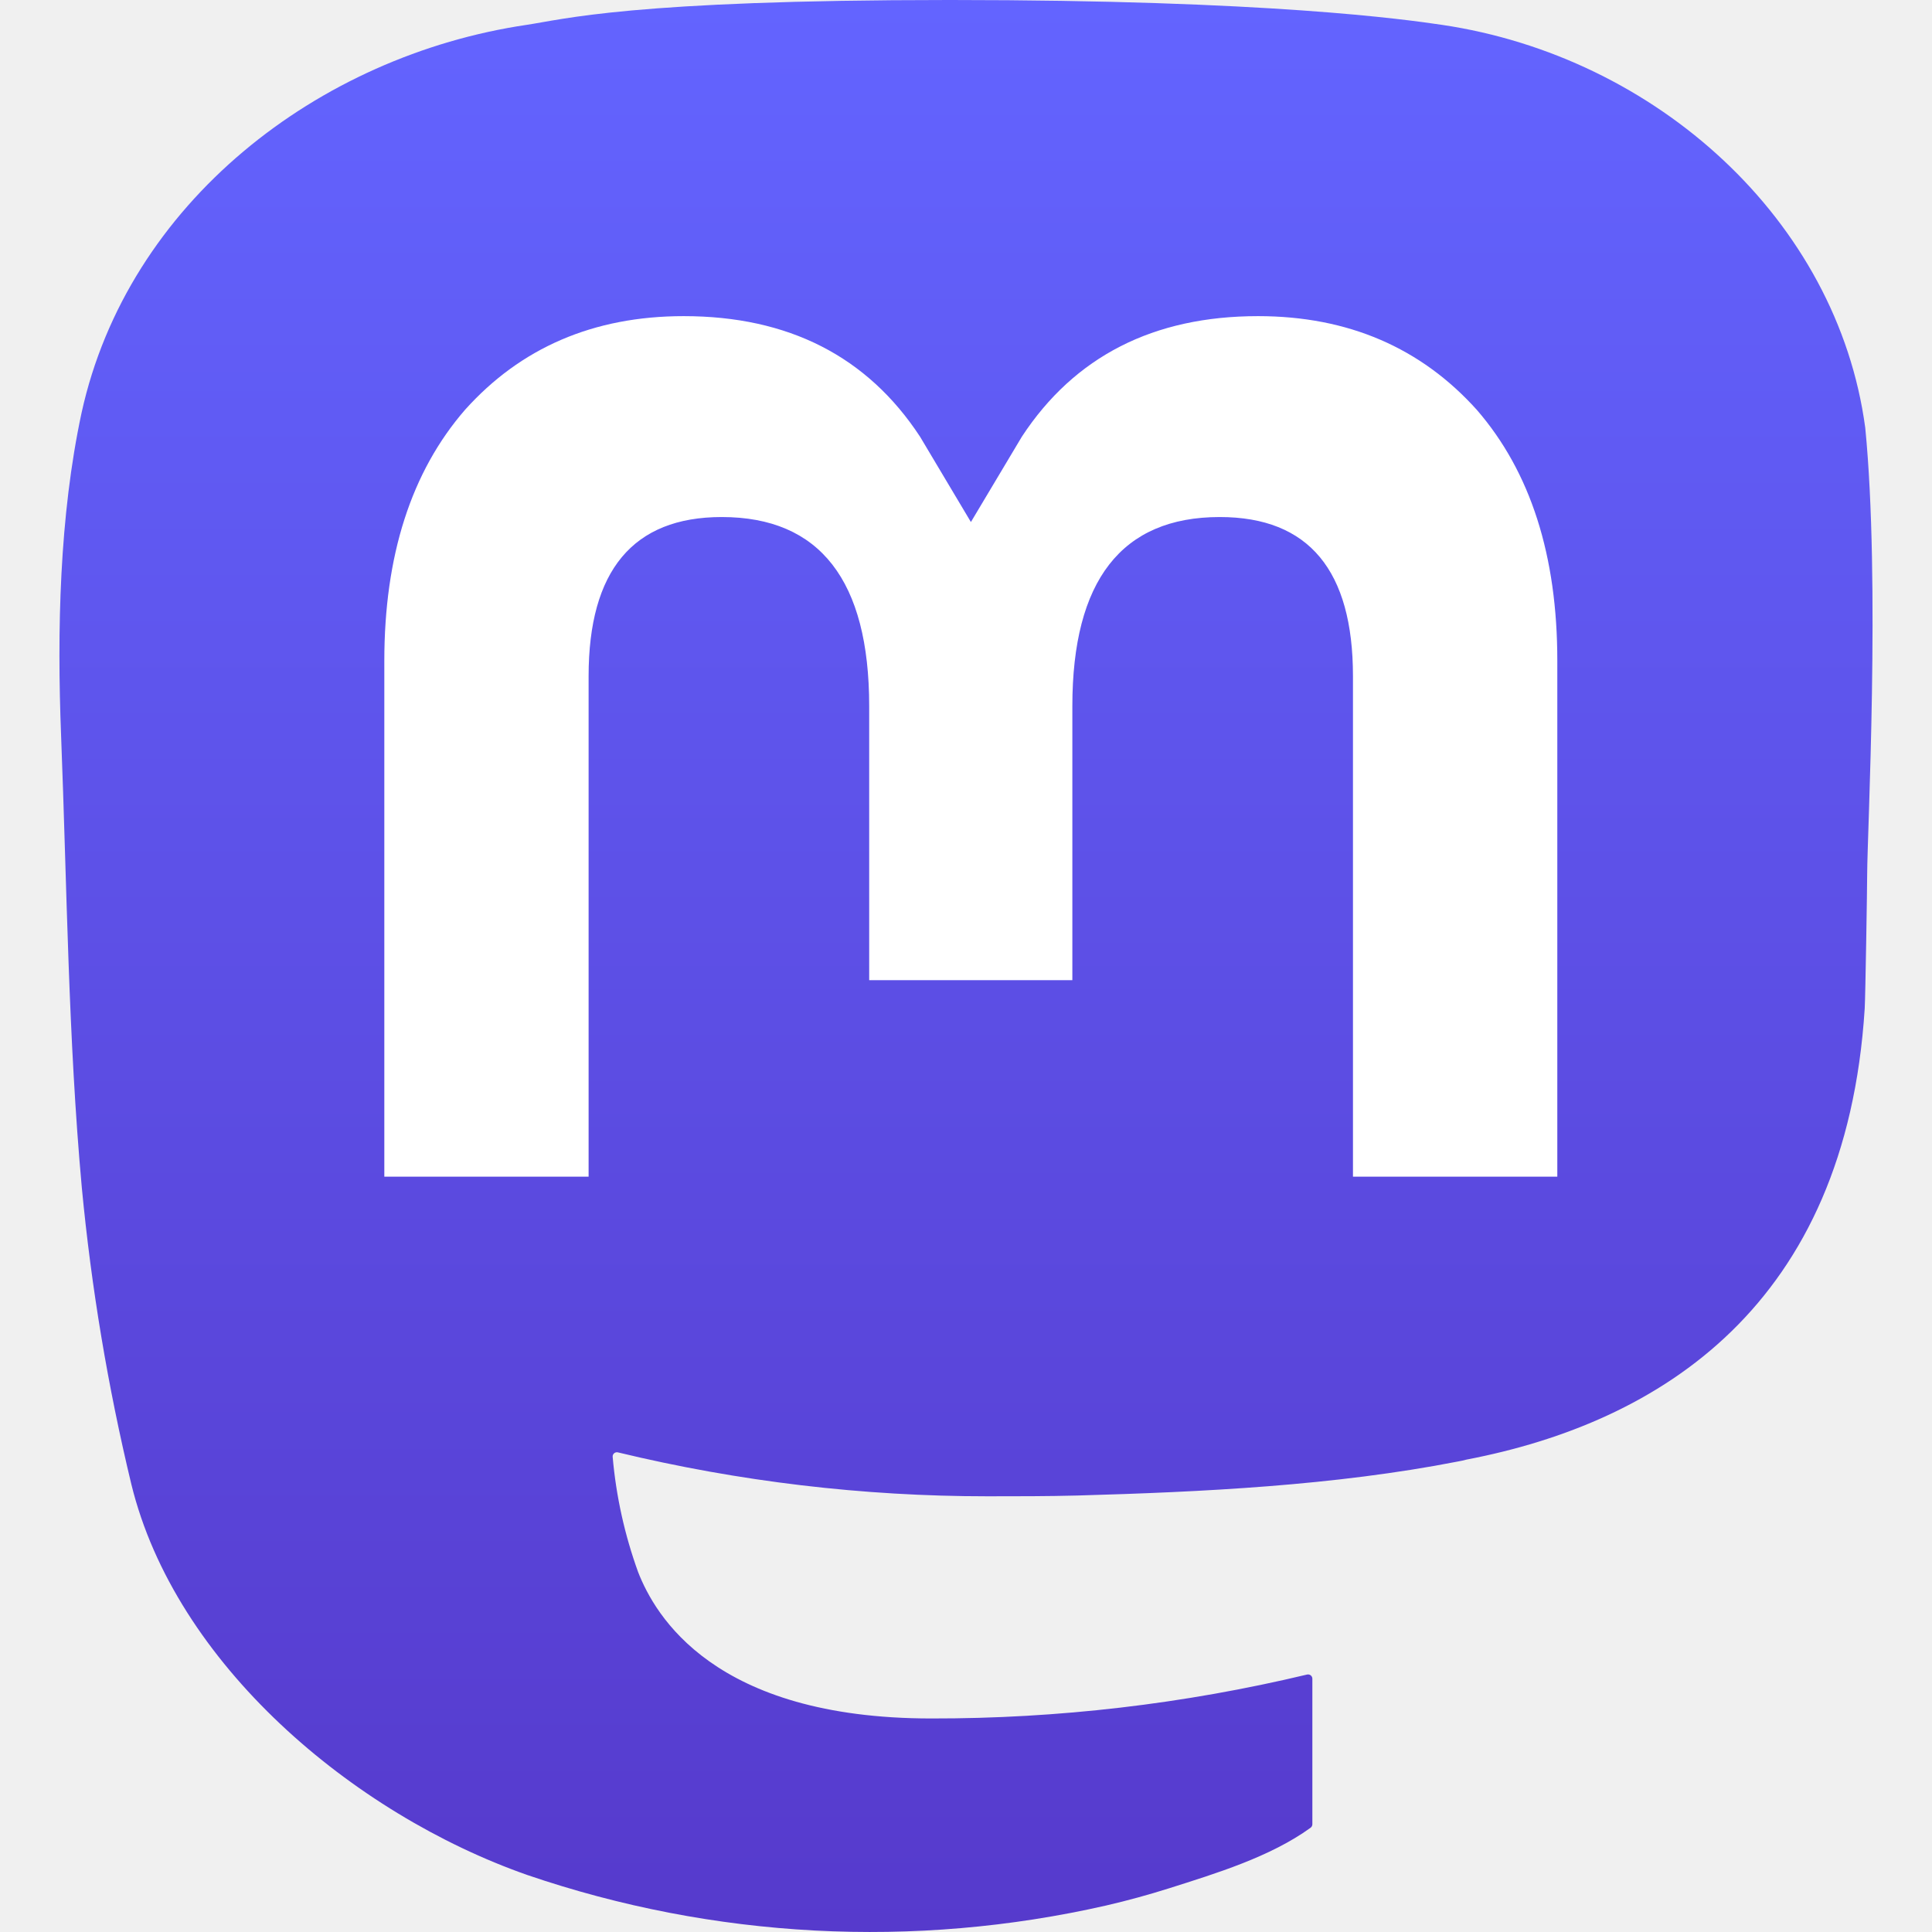
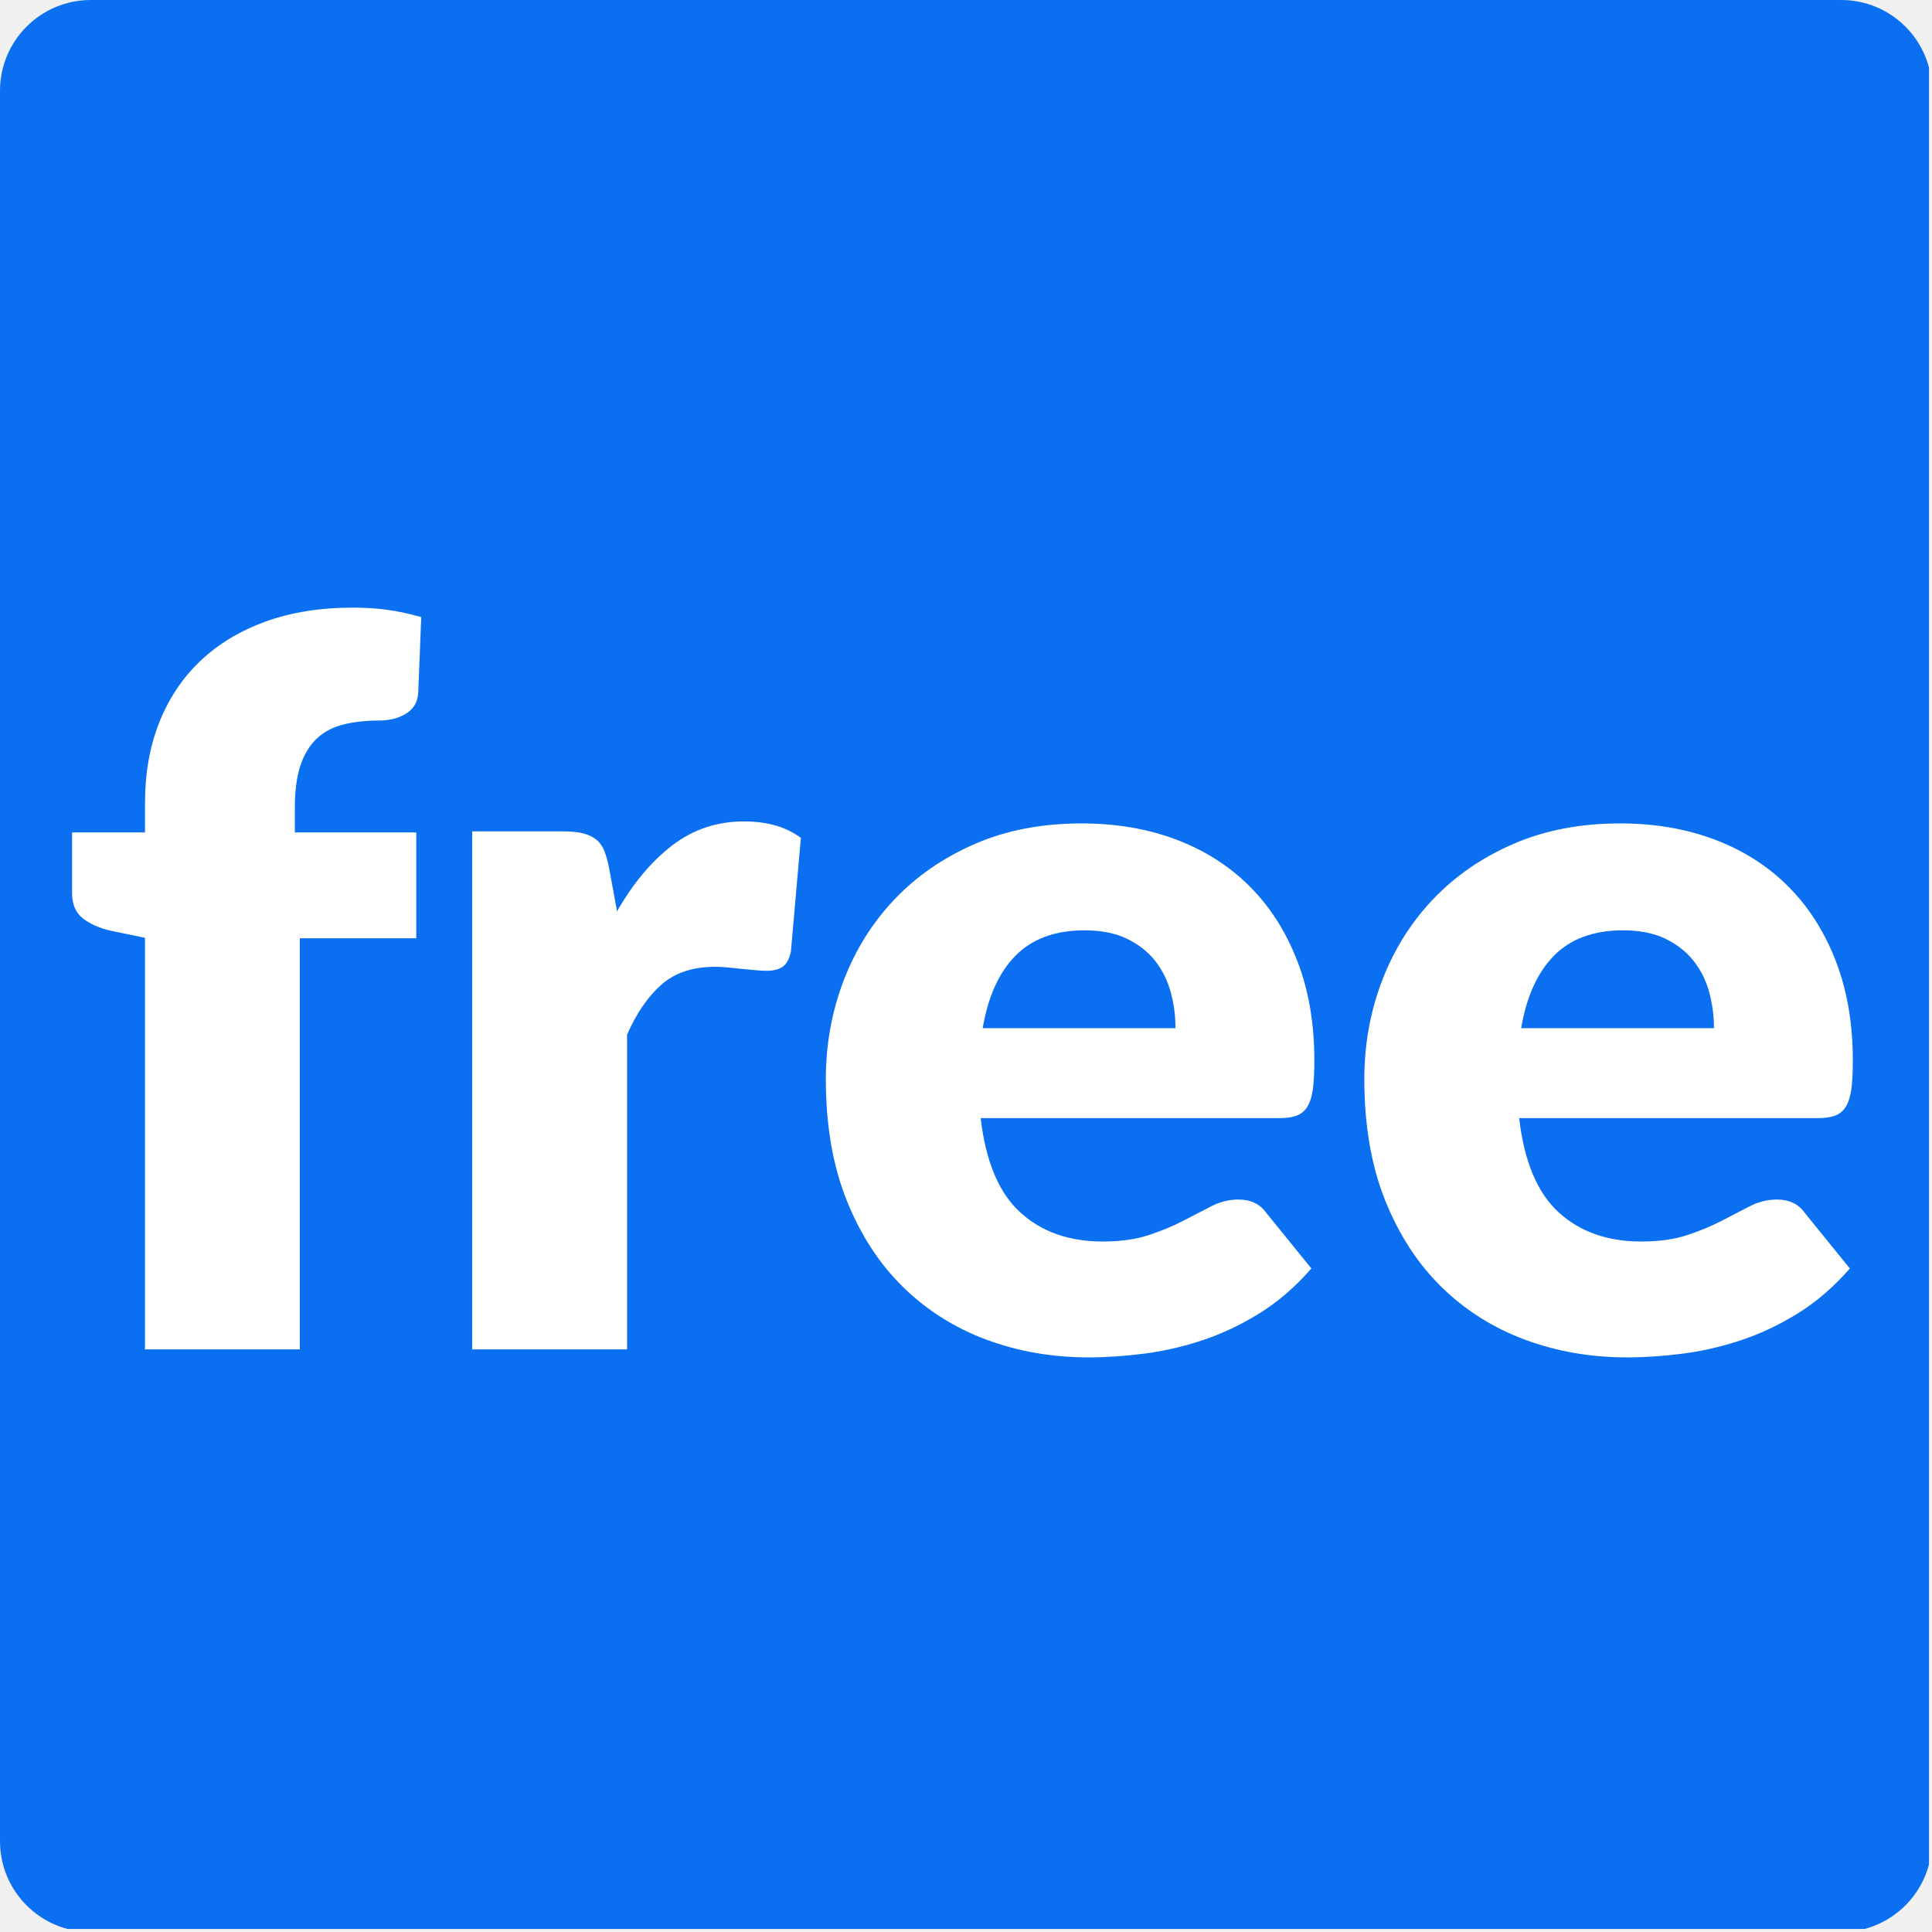
- <svg xmlns="http://www.w3.org/2000/svg" width="65" height="65" viewBox="0 0 61 65" fill="none">
-   <path d="M60.754 14.39C59.814 7.406 53.727 1.903 46.512 0.836C45.294 0.656 40.682 0 29.997 0H29.918C19.23 0 16.937 0.656 15.72 0.836C8.705 1.873 2.299 6.819 0.745 13.885C-0.003 17.365 -0.083 21.224 0.056 24.763C0.254 29.838 0.293 34.905 0.753 39.96C1.072 43.318 1.628 46.648 2.417 49.928C3.894 55.984 9.875 61.024 15.734 63.08C22.008 65.224 28.754 65.58 35.218 64.108C35.929 63.943 36.632 63.751 37.325 63.532C38.897 63.033 40.738 62.474 42.091 61.494C42.11 61.48 42.125 61.462 42.136 61.442C42.147 61.421 42.153 61.399 42.153 61.376V56.477C42.153 56.456 42.148 56.434 42.138 56.415C42.129 56.396 42.115 56.379 42.098 56.365C42.081 56.352 42.061 56.343 42.04 56.338C42.019 56.334 41.997 56.334 41.976 56.338C37.834 57.328 33.59 57.823 29.332 57.816C22.005 57.816 20.034 54.338 19.469 52.891C19.016 51.64 18.727 50.335 18.612 49.009C18.611 48.987 18.615 48.964 18.624 48.944C18.633 48.924 18.647 48.906 18.664 48.892C18.682 48.877 18.702 48.867 18.724 48.863C18.745 48.858 18.768 48.858 18.79 48.864C22.862 49.846 27.037 50.342 31.227 50.341C32.234 50.341 33.239 50.341 34.246 50.315C38.46 50.196 42.901 49.981 47.047 49.171C47.15 49.151 47.253 49.133 47.342 49.106C53.881 47.851 60.104 43.91 60.736 33.93C60.76 33.537 60.819 29.815 60.819 29.407C60.822 28.021 61.265 19.578 60.754 14.39Z" fill="url(#paint0_linear_89_8)" />
-   <path d="M50.394 22.237V39.588H43.519V22.748C43.519 19.203 42.041 17.395 39.036 17.395C35.733 17.395 34.078 19.534 34.078 23.759V32.976H27.243V23.759C27.243 19.534 25.586 17.395 22.282 17.395C19.295 17.395 17.803 19.203 17.803 22.748V39.588H10.93V22.237C10.93 18.692 11.835 15.875 13.645 13.788C15.513 11.705 17.962 10.636 21.003 10.636C24.522 10.636 27.181 11.989 28.954 14.692L30.665 17.563L32.379 14.692C34.152 11.989 36.811 10.636 40.324 10.636C43.362 10.636 45.811 11.705 47.685 13.788C49.493 15.873 50.396 18.69 50.394 22.237Z" fill="white" />
+ <svg xmlns="http://www.w3.org/2000/svg" width="2000" zoomAndPan="magnify" viewBox="0 0 1500 1500" height="2000" preserveAspectRatio="xMidYMid meet" version="1.0">
  <defs>
-     <linearGradient id="paint0_linear_89_8" x1="30.5" y1="0" x2="30.5" y2="65" gradientUnits="userSpaceOnUse">
-       <stop stop-color="#6364FF" />
-       <stop offset="1" stop-color="#563ACC" />
-     </linearGradient>
+     <g />
+     <clipPath id="c36f07aed2">
+       <path d="M 0 0 L 1498 0 L 1498 1498 L 0 1498 Z M 0 0 " clip-rule="nonzero" />
+     </clipPath>
+     <clipPath id="adc8eecea6">
+       <path d="M 70.5 0 L 1429.5 0 C 1468.438 0 1500 31.562 1500 70.5 L 1500 1429.5 C 1500 1468.438 1468.438 1500 1429.5 1500 L 70.5 1500 C 31.562 1500 0 1468.438 0 1429.5 L 0 70.5 C 0 31.562 31.562 0 70.5 0 " clip-rule="nonzero" />
+     </clipPath>
  </defs>
+   <g clip-path="url(#c36f07aed2)">
+     <g clip-path="url(#adc8eecea6)">
+       <path fill="#0a6ff1" d="M 0 0 L 1497.656 0 L 1497.656 1497.656 L 0 1497.656 Z M 0 0 " fill-opacity="1" fill-rule="nonzero" />
+     </g>
+   </g>
+   <g fill="#ffffff" fill-opacity="1">
+     <g transform="translate(42.00419, 1047.671)">
+       <g>
+         <path d="M 70.578 0 L 70.578 -319.562 L 44.219 -325 C 35.164 -327.062 27.859 -330.289 22.297 -334.688 C 16.742 -339.082 13.969 -345.547 13.969 -354.078 L 13.969 -401.391 L 70.578 -401.391 L 70.578 -424.281 C 70.578 -447.289 74.258 -468.102 81.625 -486.719 C 89 -505.332 99.602 -521.227 113.438 -534.406 C 127.27 -547.594 144.141 -557.805 164.047 -565.047 C 183.953 -572.285 206.578 -575.906 231.922 -575.906 C 241.742 -575.906 250.789 -575.32 259.062 -574.156 C 267.332 -573 275.992 -571.129 285.047 -568.547 L 282.719 -509.984 C 282.457 -505.848 281.422 -502.422 279.609 -499.703 C 277.805 -496.992 275.414 -494.797 272.438 -493.109 C 269.469 -491.43 266.301 -490.203 262.938 -489.422 C 259.582 -488.648 256.223 -488.266 252.859 -488.266 C 242.254 -488.266 232.816 -487.227 224.547 -485.156 C 216.273 -483.094 209.359 -479.41 203.797 -474.109 C 198.242 -468.805 194.039 -461.82 191.188 -453.156 C 188.344 -444.5 186.922 -433.578 186.922 -420.391 L 186.922 -401.391 L 281.172 -401.391 L 281.172 -319.172 L 190.812 -319.172 L 190.812 0 Z M 70.578 0 " />
+       </g>
+     </g>
+   </g>
+   <g fill="#ffffff" fill-opacity="1">
+     <g transform="translate(325.8881, 1047.671)">
+       <g>
+         <path d="M 153.188 -340.125 C 165.594 -361.832 179.875 -378.891 196.031 -391.297 C 212.195 -403.711 230.754 -409.922 251.703 -409.922 C 269.797 -409.922 284.531 -405.656 295.906 -397.125 L 288.156 -308.703 C 286.863 -303.016 284.727 -299.133 281.75 -297.062 C 278.781 -295 274.707 -293.969 269.531 -293.969 C 267.469 -293.969 264.754 -294.098 261.391 -294.359 C 258.023 -294.617 254.531 -294.941 250.906 -295.328 C 247.289 -295.711 243.609 -296.098 239.859 -296.484 C 236.117 -296.867 232.695 -297.062 229.594 -297.062 C 212.008 -297.062 197.977 -292.406 187.5 -283.094 C 177.031 -273.789 168.18 -260.867 160.953 -244.328 L 160.953 0 L 40.719 0 L 40.719 -402.172 L 112.078 -402.172 C 118.023 -402.172 123 -401.648 127 -400.609 C 131.008 -399.578 134.375 -397.961 137.094 -395.766 C 139.812 -393.566 141.879 -390.656 143.297 -387.031 C 144.723 -383.414 145.953 -379.023 146.984 -373.859 Z M 153.188 -340.125 " />
+       </g>
+     </g>
+   </g>
+   <g fill="#ffffff" fill-opacity="1">
+     <g transform="translate(621.7944, 1047.671)">
+       <g>
+         <path d="M 290.859 -249.375 C 290.859 -258.938 289.629 -268.238 287.172 -277.281 C 284.723 -286.332 280.719 -294.41 275.156 -301.516 C 269.602 -308.629 262.301 -314.383 253.25 -318.781 C 244.195 -323.176 233.207 -325.375 220.281 -325.375 C 197.531 -325.375 179.691 -318.848 166.766 -305.797 C 153.836 -292.742 145.305 -273.938 141.172 -249.375 Z M 139.609 -179.562 C 143.492 -145.945 153.707 -121.578 170.25 -106.453 C 186.801 -91.328 208.133 -83.766 234.25 -83.766 C 248.207 -83.766 260.227 -85.445 270.312 -88.812 C 280.395 -92.176 289.379 -95.926 297.266 -100.062 C 305.148 -104.195 312.391 -107.941 318.984 -111.297 C 325.578 -114.66 332.492 -116.344 339.734 -116.344 C 349.297 -116.344 356.535 -112.852 361.453 -105.875 L 396.359 -62.828 C 383.941 -48.609 370.555 -37.035 356.203 -28.109 C 341.859 -19.191 327.125 -12.211 312 -7.172 C 296.875 -2.129 281.75 1.359 266.625 3.297 C 251.5 5.234 237.086 6.203 223.391 6.203 C 195.203 6.203 168.758 1.613 144.062 -7.562 C 119.375 -16.738 97.785 -30.375 79.297 -48.469 C 60.816 -66.57 46.211 -89.066 35.484 -115.953 C 24.754 -142.848 19.391 -174.133 19.391 -209.812 C 19.391 -236.695 23.977 -262.16 33.156 -286.203 C 42.332 -310.254 55.516 -331.328 72.703 -349.422 C 89.898 -367.523 110.711 -381.875 135.141 -392.469 C 159.578 -403.07 187.18 -408.375 217.953 -408.375 C 244.586 -408.375 268.957 -404.234 291.062 -395.953 C 313.164 -387.68 332.164 -375.66 348.062 -359.891 C 363.969 -344.117 376.379 -324.789 385.297 -301.906 C 394.211 -279.031 398.672 -253.113 398.672 -224.156 C 398.672 -215.113 398.285 -207.742 397.516 -202.047 C 396.742 -196.359 395.32 -191.832 393.25 -188.469 C 391.176 -185.113 388.395 -182.789 384.906 -181.5 C 381.414 -180.207 376.957 -179.562 371.531 -179.562 Z M 139.609 -179.562 " />
+       </g>
+     </g>
+   </g>
+   <g fill="#ffffff" fill-opacity="1">
+     <g transform="translate(1039.864, 1047.671)">
+       <g>
+         <path d="M 290.859 -249.375 C 290.859 -258.938 289.629 -268.238 287.172 -277.281 C 284.723 -286.332 280.719 -294.41 275.156 -301.516 C 269.602 -308.629 262.301 -314.383 253.25 -318.781 C 244.195 -323.176 233.207 -325.375 220.281 -325.375 C 197.531 -325.375 179.691 -318.848 166.766 -305.797 C 153.836 -292.742 145.305 -273.938 141.172 -249.375 Z M 139.609 -179.562 C 143.492 -145.945 153.707 -121.578 170.25 -106.453 C 186.801 -91.328 208.133 -83.766 234.25 -83.766 C 248.207 -83.766 260.227 -85.445 270.312 -88.812 C 280.395 -92.176 289.379 -95.926 297.266 -100.062 C 305.148 -104.195 312.391 -107.941 318.984 -111.297 C 325.578 -114.66 332.492 -116.344 339.734 -116.344 C 349.297 -116.344 356.535 -112.852 361.453 -105.875 L 396.359 -62.828 C 383.941 -48.609 370.555 -37.035 356.203 -28.109 C 341.859 -19.191 327.125 -12.211 312 -7.172 C 296.875 -2.129 281.75 1.359 266.625 3.297 C 251.5 5.234 237.086 6.203 223.391 6.203 C 195.203 6.203 168.758 1.613 144.062 -7.562 C 119.375 -16.738 97.785 -30.375 79.297 -48.469 C 60.816 -66.57 46.211 -89.066 35.484 -115.953 C 24.754 -142.848 19.391 -174.133 19.391 -209.812 C 19.391 -236.695 23.977 -262.16 33.156 -286.203 C 42.332 -310.254 55.516 -331.328 72.703 -349.422 C 89.898 -367.523 110.711 -381.875 135.141 -392.469 C 159.578 -403.07 187.18 -408.375 217.953 -408.375 C 244.586 -408.375 268.957 -404.234 291.062 -395.953 C 313.164 -387.68 332.164 -375.66 348.062 -359.891 C 363.969 -344.117 376.379 -324.789 385.297 -301.906 C 394.211 -279.031 398.672 -253.113 398.672 -224.156 C 398.672 -215.113 398.285 -207.742 397.516 -202.047 C 396.742 -196.359 395.32 -191.832 393.25 -188.469 C 391.176 -185.113 388.395 -182.789 384.906 -181.5 C 381.414 -180.207 376.957 -179.562 371.531 -179.562 Z M 139.609 -179.562 " />
+       </g>
+     </g>
+   </g>
</svg>
